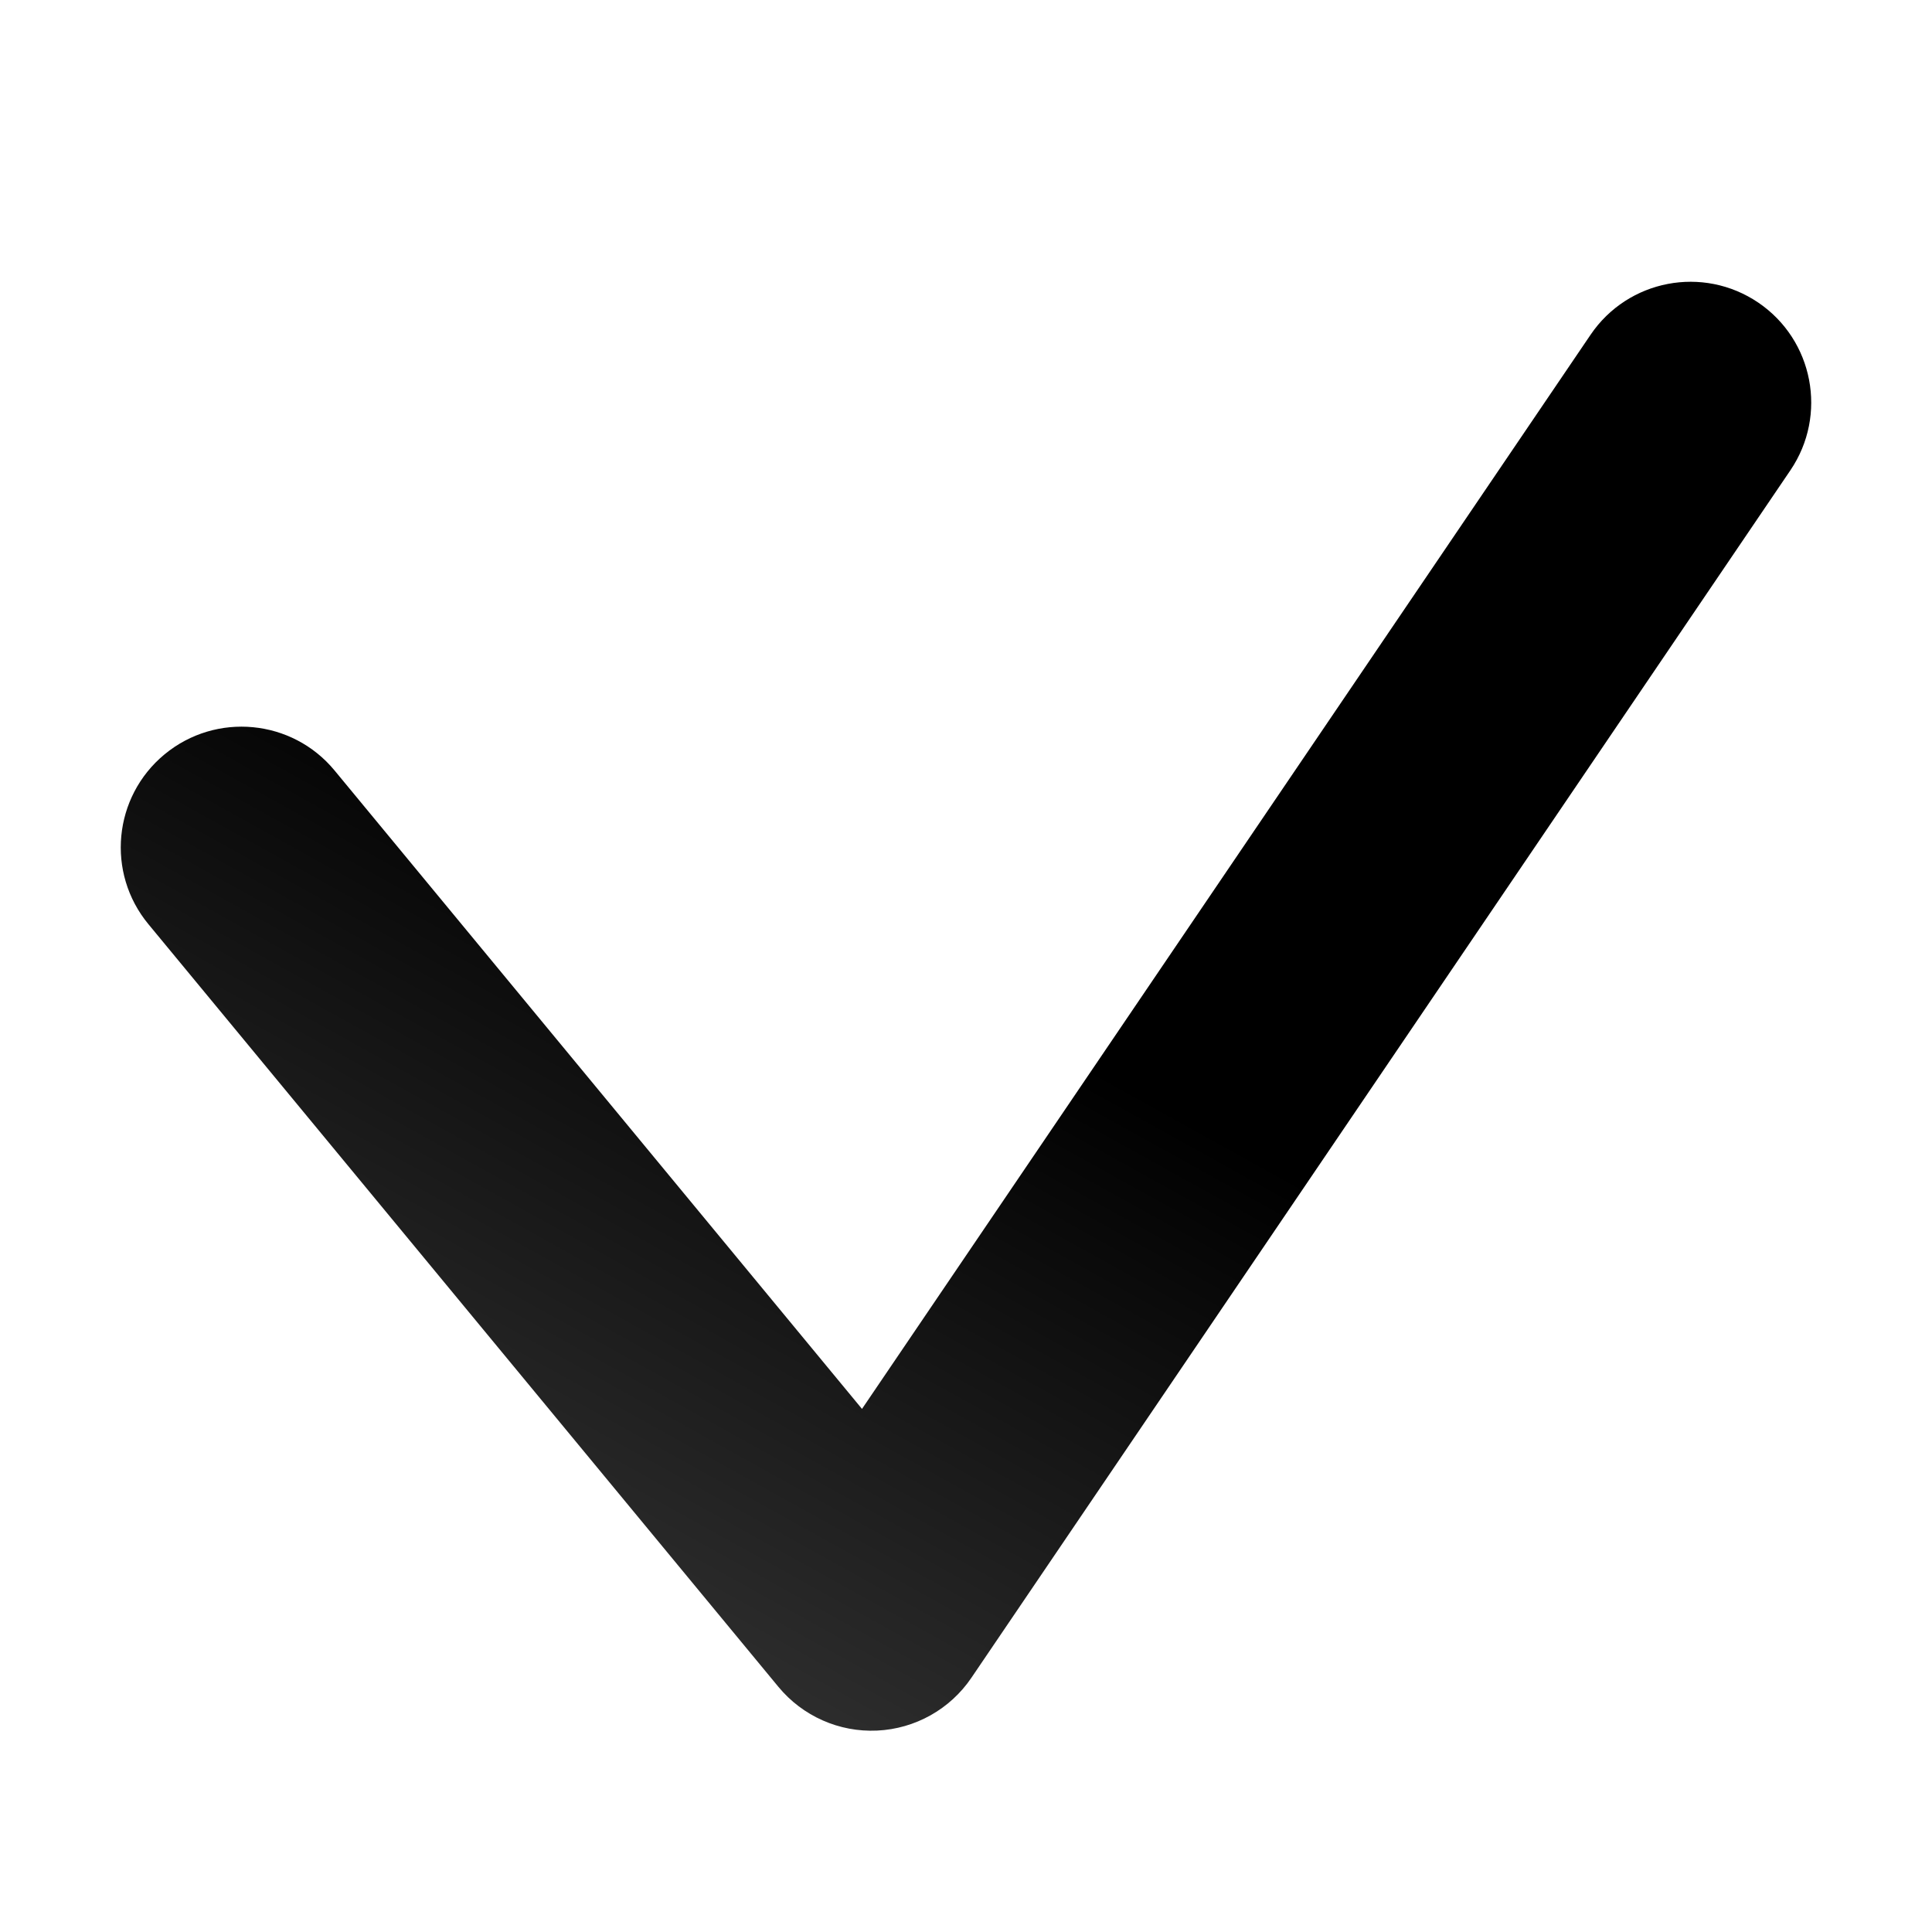
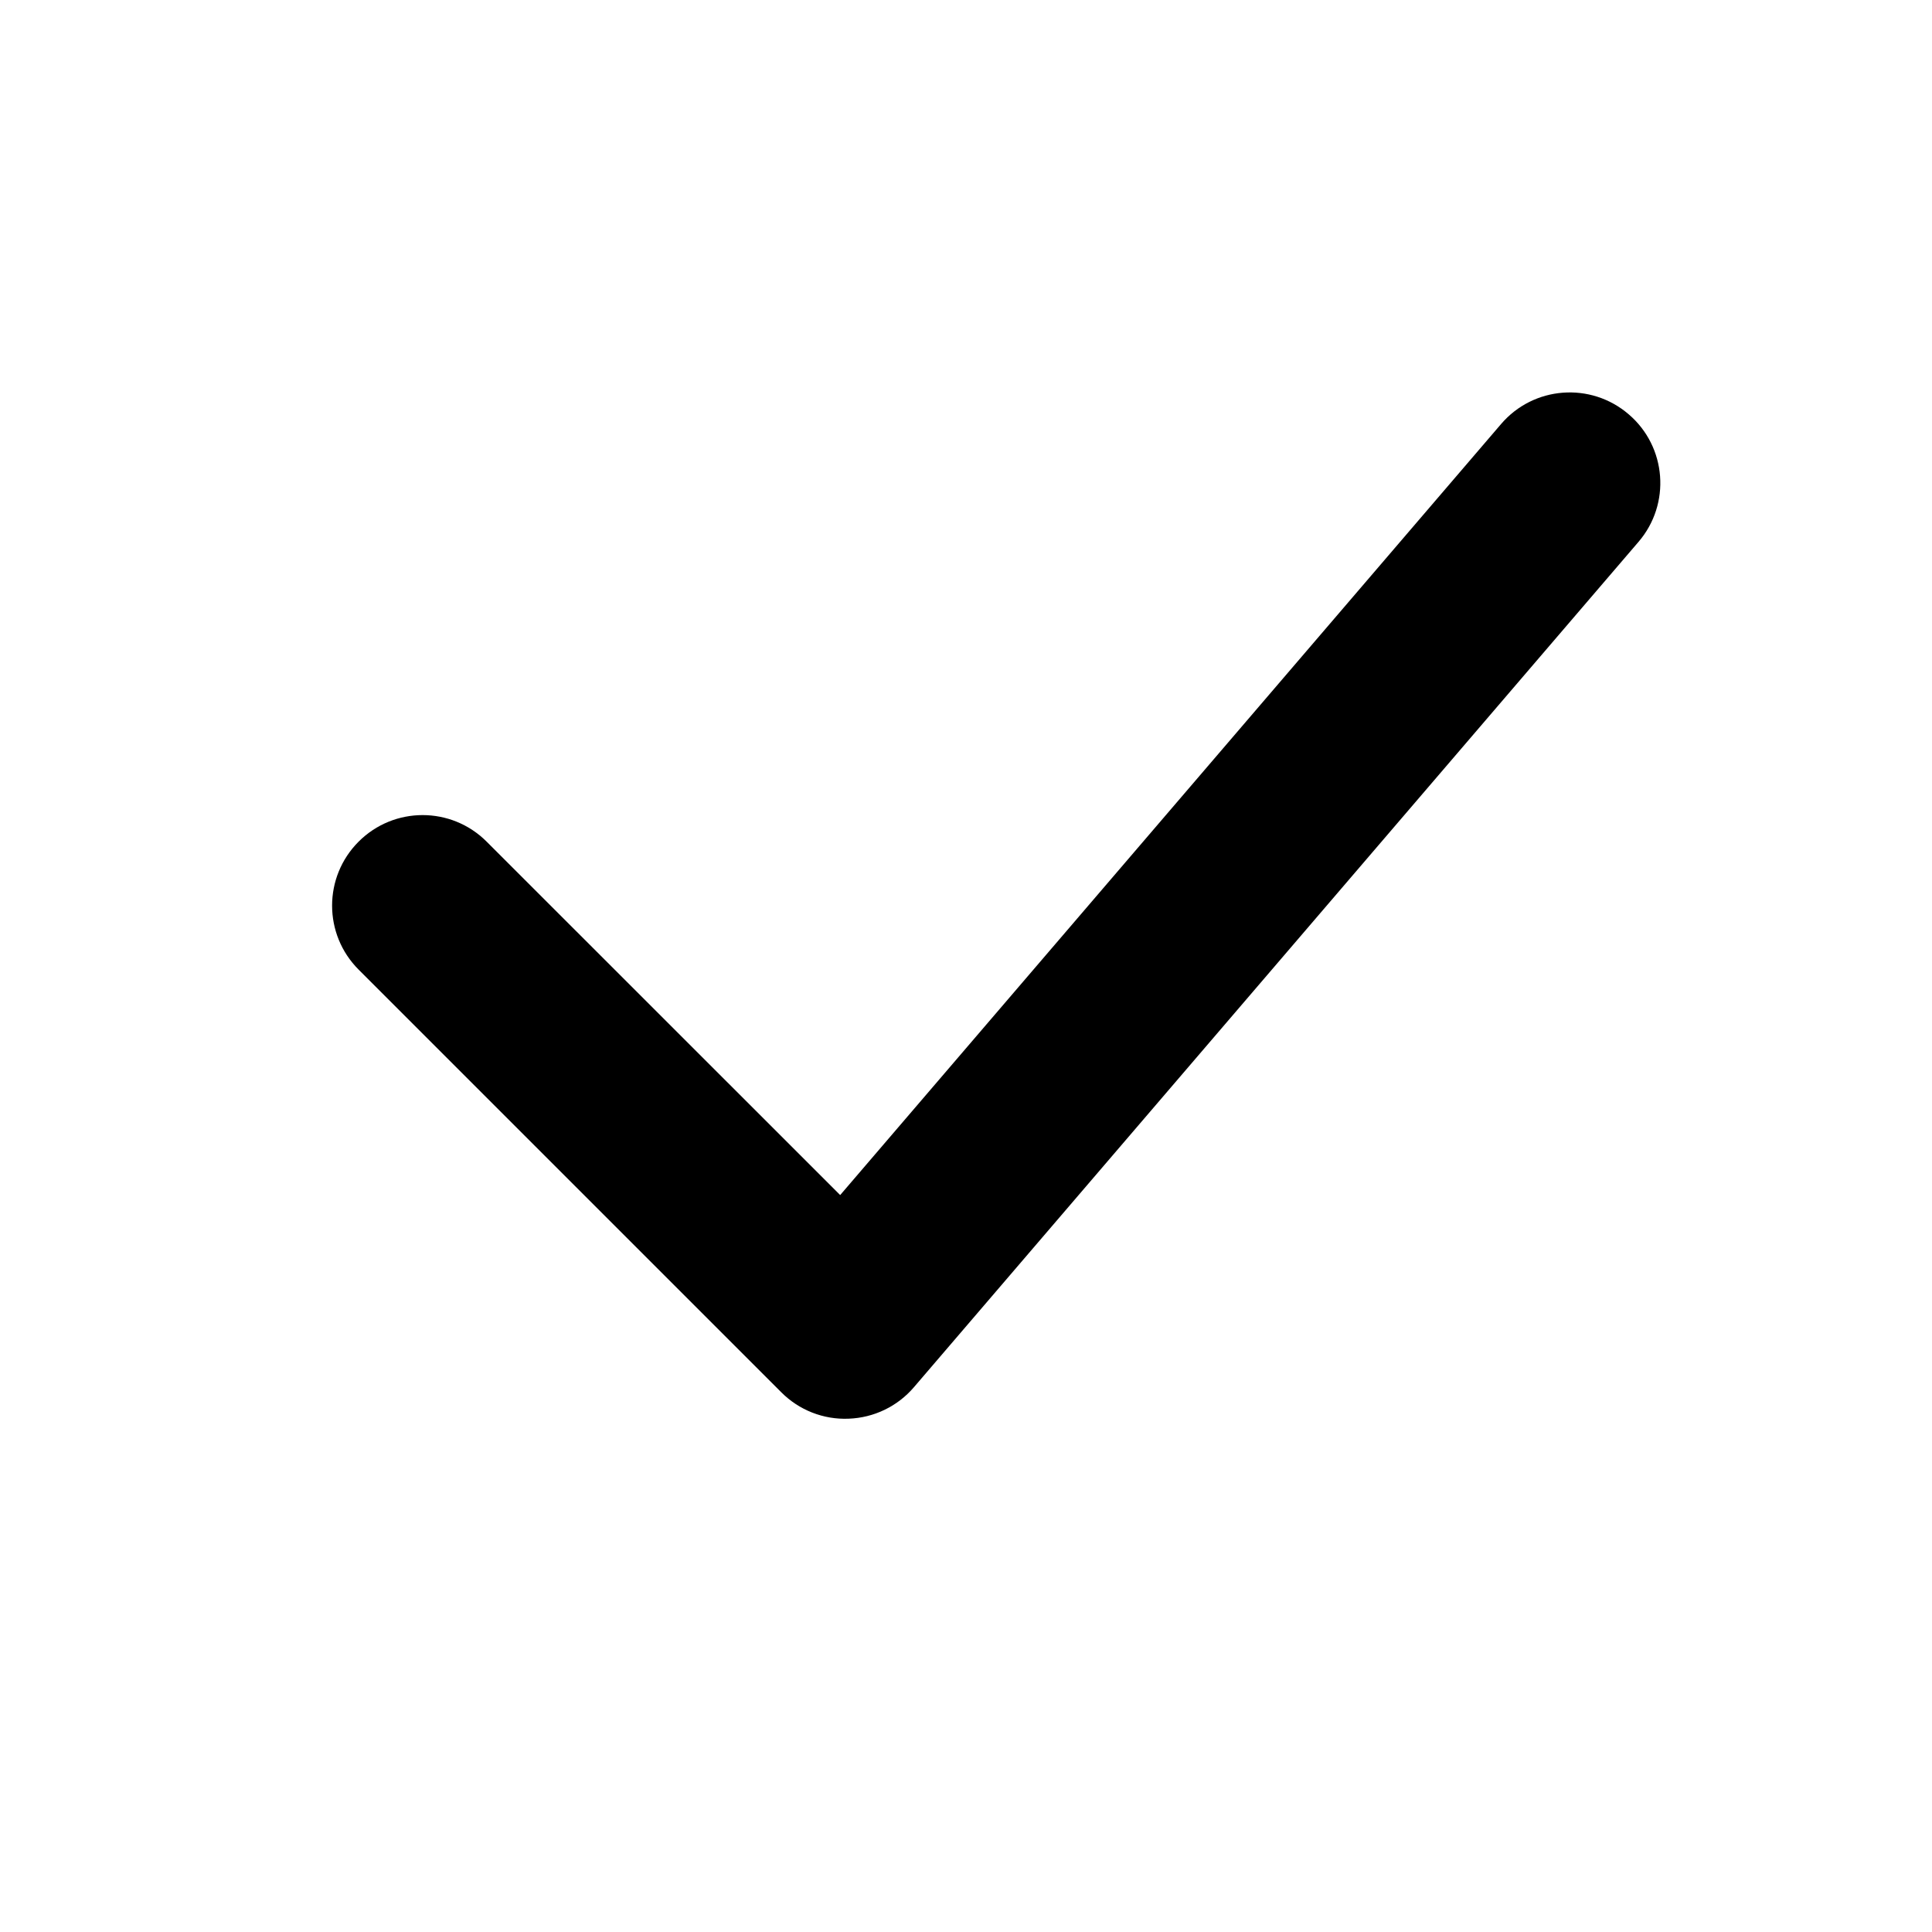
- <svg xmlns="http://www.w3.org/2000/svg" width="24" height="24" viewBox="0 0 24 24" fill="none">
-   <path d="M19.759 4.158C20.224 3.473 21.156 3.294 21.842 3.759C22.527 4.224 22.706 5.156 22.241 5.842L12.067 20.842C11.802 21.233 11.368 21.476 10.896 21.498C10.425 21.52 9.971 21.319 9.67 20.955L1.844 11.481C1.316 10.843 1.406 9.898 2.045 9.37C2.684 8.843 3.629 8.933 4.156 9.571L10.708 17.502L19.759 4.158Z" fill="url(#paint0_linear_385_2594)" />
-   <defs>
-     <linearGradient id="paint0_linear_385_2594" x1="2.996" y1="18.8" x2="7.848" y2="10.055" gradientUnits="userSpaceOnUse">
-       <stop stop-opacity="0.8" />
-       <stop offset="1" />
-     </linearGradient>
-   </defs>
+ <svg xmlns="http://www.w3.org/2000/svg" width="16" height="16" viewBox="0 0 16 16" fill="none">
+   <path fill-rule="evenodd" clip-rule="evenodd" d="M13.488 3.431C13.803 3.7 13.839 4.174 13.569 4.488L7.569 11.488C7.433 11.647 7.238 11.741 7.029 11.749C6.82 11.758 6.617 11.678 6.47 11.53L2.97 8.03C2.677 7.737 2.677 7.263 2.97 6.97C3.263 6.677 3.737 6.677 4.03 6.97L6.958 9.897L12.431 3.512C12.7 3.197 13.174 3.161 13.488 3.431Z" fill="black" style="fill:black;fill-opacity:1;" />
</svg>
